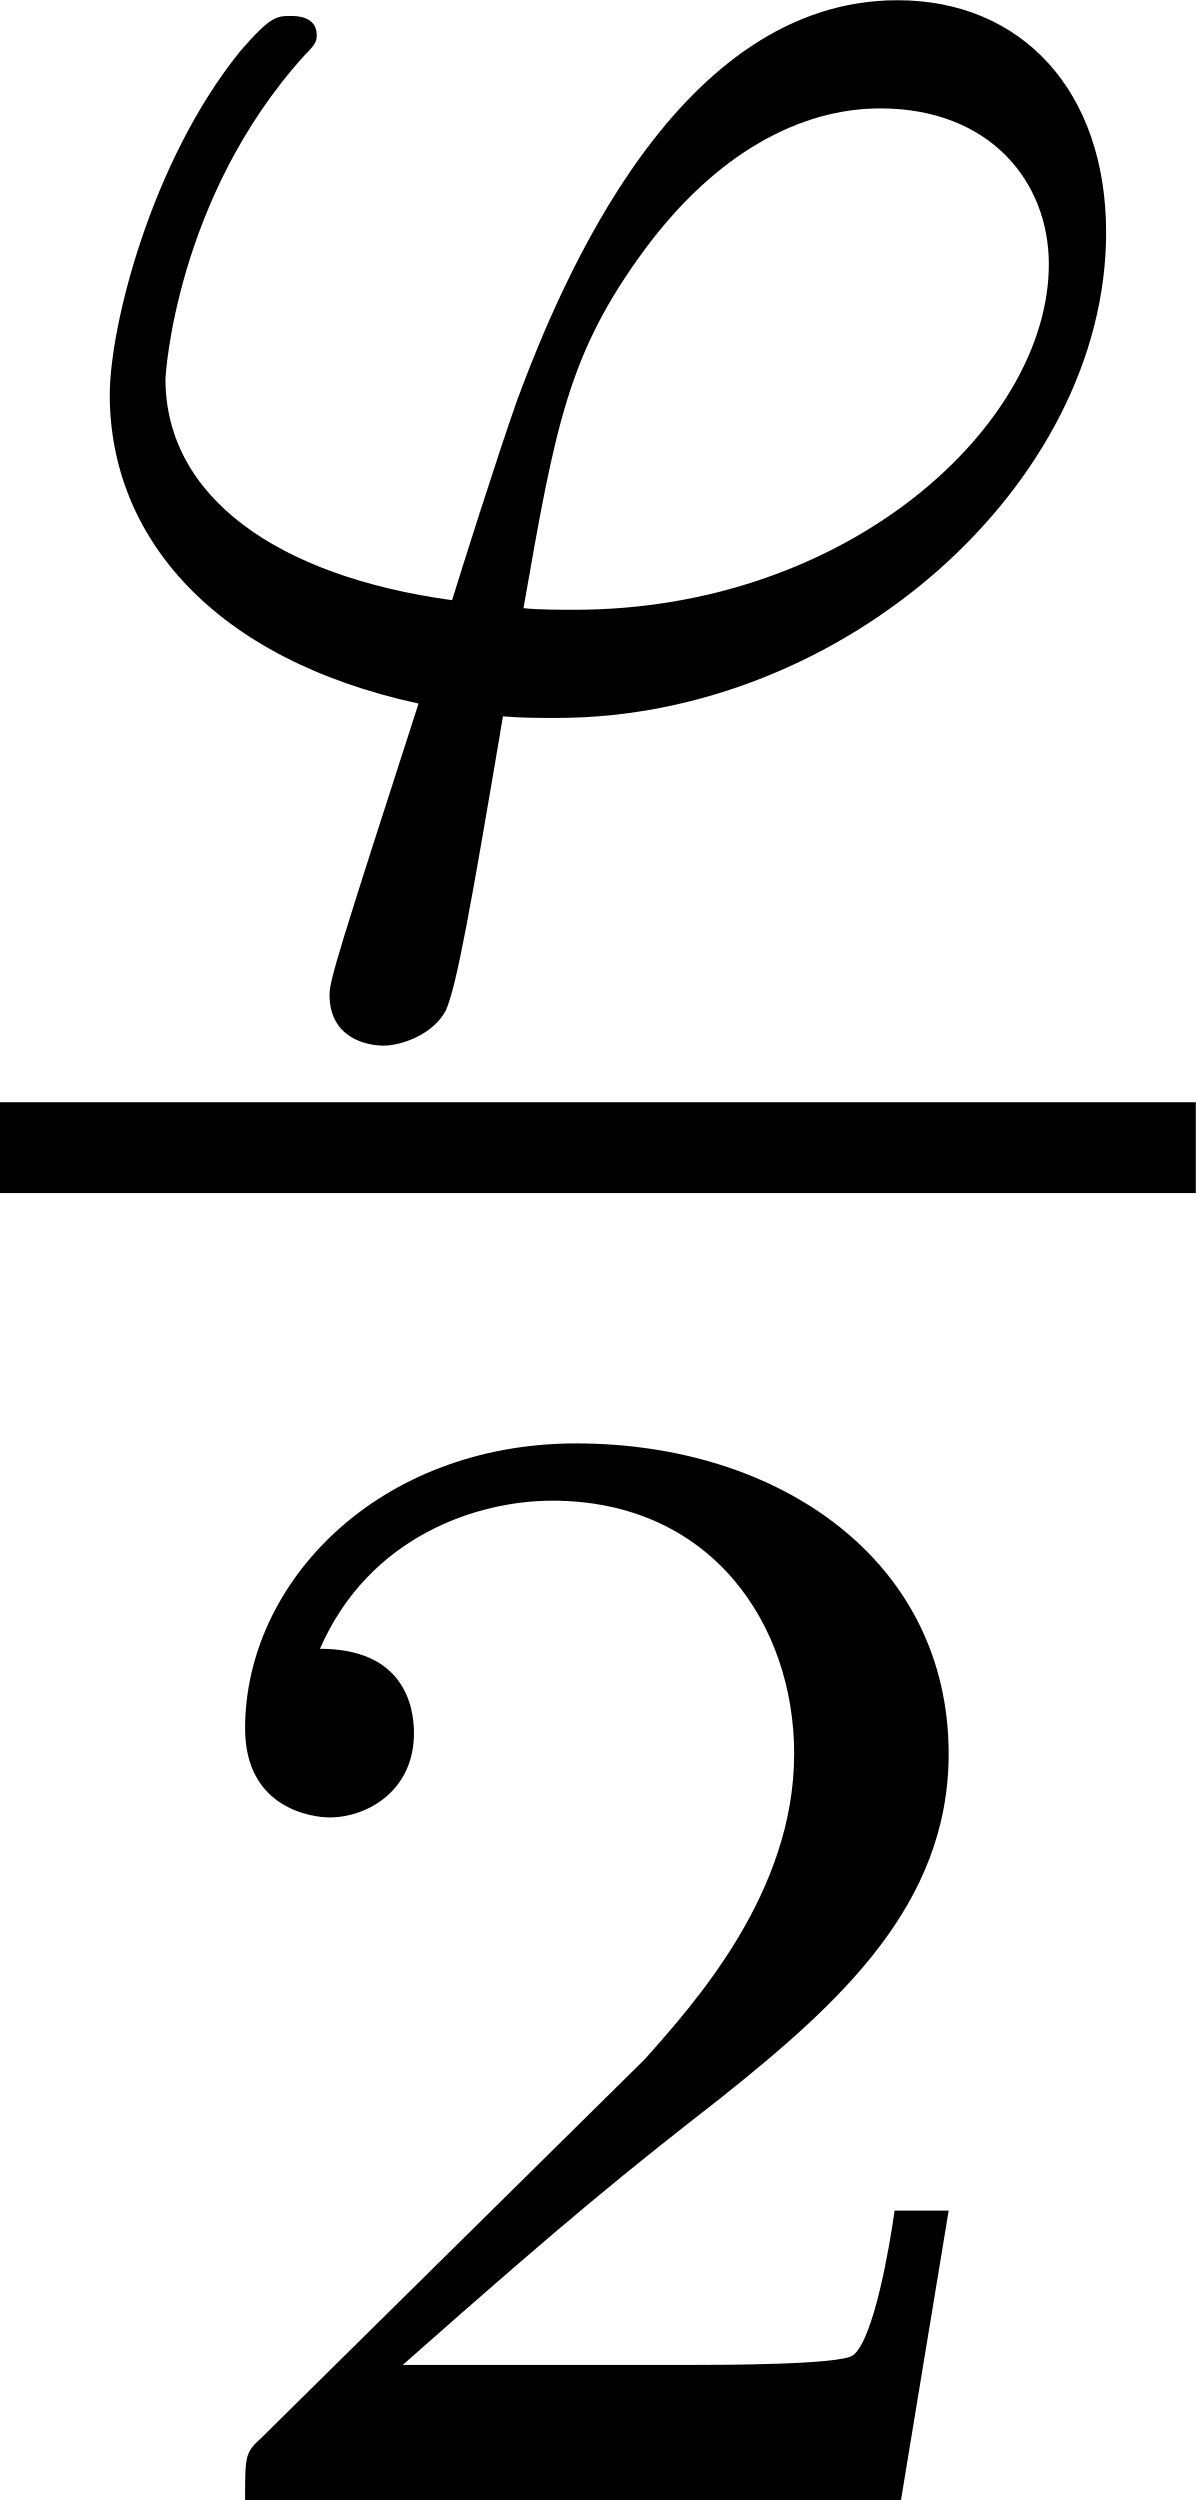
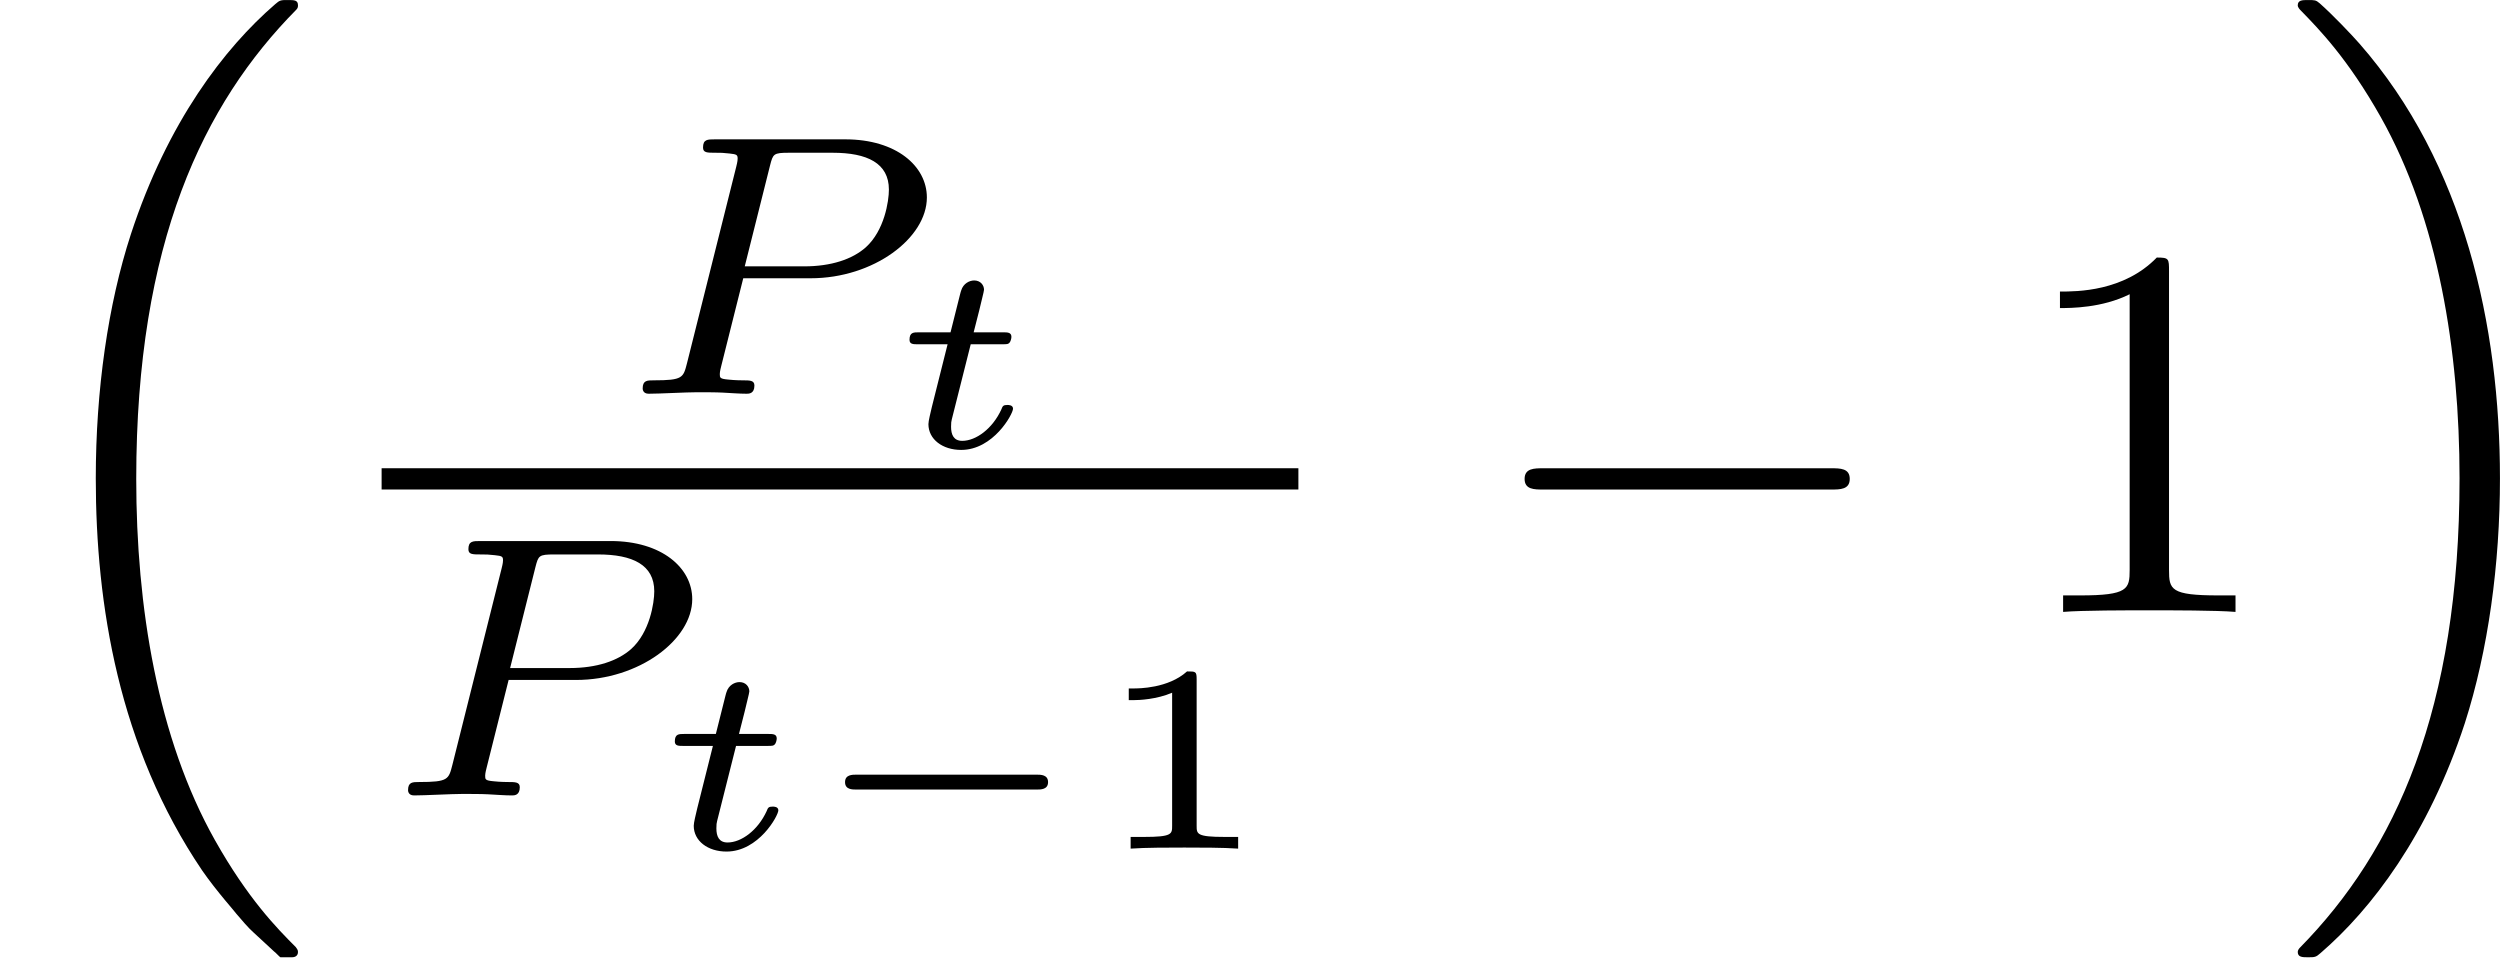
- <svg xmlns="http://www.w3.org/2000/svg" xmlns:xlink="http://www.w3.org/1999/xlink" version="1.1" width="5.24pt" height="10.955pt" viewBox="127.49 90.208 5.24 10.955">
+ <svg xmlns="http://www.w3.org/2000/svg" xmlns:xlink="http://www.w3.org/1999/xlink" version="1.1" width="46.808pt" height="17.923pt" viewBox="213.345 67.342 46.808 17.923">
  <defs>
-     <path id="g34-50" d="M3.522-1.269H3.285C3.264-1.116 3.194-.704 3.103-.635C3.048-.593 2.511-.593 2.413-.593H1.13C1.862-1.241 2.106-1.437 2.525-1.764C3.041-2.176 3.522-2.608 3.522-3.271C3.522-4.115 2.783-4.631 1.89-4.631C1.025-4.631 .439-4.024 .439-3.382C.439-3.027 .739-2.992 .809-2.992C.976-2.992 1.179-3.11 1.179-3.361C1.179-3.487 1.13-3.731 .767-3.731C.983-4.226 1.458-4.38 1.785-4.38C2.483-4.38 2.845-3.836 2.845-3.271C2.845-2.664 2.413-2.183 2.19-1.932L.509-.272C.439-.209 .439-.195 .439 0H3.313L3.522-1.269Z" />
-     <path id="g31-39" d="M2.204 .063C2.28 .07 2.364 .07 2.441 .07C3.696 .07 4.847-.955 4.847-2.057C4.847-2.678 4.477-3.075 3.933-3.075C2.971-3.075 2.462-1.848 2.267-1.325C2.176-1.067 2.022-.579 1.981-.446C1.213-.551 .725-.9 .725-1.416C.725-1.423 .767-2.204 1.332-2.831C1.381-2.88 1.388-2.894 1.388-2.922C1.388-3.006 1.297-3.006 1.276-3.006C1.213-3.006 1.186-3.006 1.053-2.852C.663-2.371 .481-1.646 .481-1.346C.481-.725 .934-.188 1.834 .007C1.485 1.088 1.444 1.22 1.444 1.283C1.444 1.471 1.604 1.506 1.681 1.506S1.897 1.458 1.953 1.353C2.001 1.248 2.064 .893 2.204 .063ZM2.294-.411C2.434-1.213 2.49-1.527 2.824-1.981C3.138-2.406 3.508-2.601 3.857-2.601C4.338-2.601 4.596-2.28 4.596-1.918C4.596-1.213 3.717-.404 2.518-.404C2.455-.404 2.357-.404 2.294-.411Z" />
+     <use id="g27-0" xlink:href="#g2-0" transform="scale(.913242)" />
+     <path id="g2-0" d="M7.189-2.509C7.375-2.509 7.571-2.509 7.571-2.727S7.375-2.945 7.189-2.945H1.287C1.102-2.945 .905-2.945 .905-2.727S1.102-2.509 1.287-2.509H7.189Z" />
+     <path id="g35-49" d="M1.983-3.168C1.983-3.318 1.968-3.318 1.803-3.318C1.45-2.999 .897-2.999 .797-2.999H.712V-2.78H.797C.912-2.78 1.235-2.795 1.524-2.919V-.428C1.524-.274 1.524-.219 .996-.219H.747V0C1.021-.02 1.465-.02 1.753-.02S2.486-.02 2.76 0V-.219H2.511C1.983-.219 1.983-.274 1.983-.428V-3.168Z" />
+     <path id="g33-49" d="M2.929-6.376C2.929-6.615 2.929-6.635 2.7-6.635C2.082-5.998 1.205-5.998 .887-5.998V-5.689C1.086-5.689 1.674-5.689 2.192-5.948V-.787C2.192-.428 2.162-.309 1.265-.309H.946V0C1.295-.03 2.162-.03 2.56-.03S3.826-.03 4.174 0V-.309H3.856C2.959-.309 2.929-.418 2.929-.787V-6.376Z" />
+     <path id="g32-116" d="M1.564-1.923H2.152C2.257-1.923 2.262-1.928 2.286-1.948S2.326-2.032 2.326-2.062C2.326-2.147 2.252-2.147 2.167-2.147H1.619L1.724-2.56C1.753-2.69 1.813-2.914 1.813-2.944C1.813-3.029 1.748-3.118 1.629-3.118C1.544-3.118 1.425-3.064 1.385-2.929C1.36-2.844 1.42-3.078 1.186-2.147H.593C.493-2.147 .418-2.147 .418-2.007C.418-1.923 .488-1.923 .578-1.923H1.131L.837-.752C.812-.643 .772-.488 .772-.428C.772-.144 1.036 .055 1.385 .055C1.988 .055 2.356-.618 2.356-.717C2.356-.787 2.271-.787 2.252-.787C2.172-.787 2.162-.767 2.137-.702C1.973-.344 1.664-.115 1.405-.115C1.245-.115 1.196-.229 1.196-.379C1.196-.458 1.2-.473 1.21-.518L1.564-1.923Z" />
+     <path id="g31-80" d="M2.378-2.162H3.64C4.819-2.162 5.816-2.915 5.816-3.675C5.816-4.261 5.244-4.763 4.289-4.763H1.848C1.709-4.763 1.625-4.763 1.625-4.61C1.625-4.512 1.702-4.512 1.855-4.512C1.967-4.512 1.995-4.512 2.12-4.498C2.26-4.484 2.273-4.47 2.273-4.4C2.273-4.387 2.273-4.352 2.246-4.247L1.325-.572C1.255-.3 1.248-.251 .704-.251C.579-.251 .495-.251 .495-.098C.495-.091 .495 0 .607 0C.809 0 1.311-.028 1.513-.028C1.632-.028 1.876-.028 1.995-.021C2.134-.014 2.308 0 2.441 0C2.483 0 2.587 0 2.587-.153C2.587-.251 2.504-.251 2.364-.251C2.357-.251 2.225-.251 2.099-.265C1.939-.279 1.939-.3 1.939-.37C1.939-.377 1.939-.418 1.967-.523L2.378-2.162ZM2.88-4.275C2.936-4.491 2.943-4.512 3.236-4.512H4.052C4.7-4.512 5.105-4.317 5.105-3.822C5.105-3.605 5.021-3.055 4.672-2.741C4.421-2.518 4.024-2.385 3.522-2.385H2.406L2.88-4.275Z" />
+     <path id="g29-0" d="M4.384-1.106C4.463-1.106 4.598-1.106 4.598-1.245S4.463-1.385 4.384-1.385H1.011C.932-1.385 .797-1.385 .797-1.245S.932-1.106 1.011-1.106H4.384Z" />
+     <use id="g36-16" xlink:href="#g10-16" transform="scale(.833333)" />
+     <use id="g36-17" xlink:href="#g10-17" transform="scale(.833333)" />
+     <path id="g10-16" d="M6.157 20.898C6.181 20.91 6.288 21.029 6.3 21.029H6.563C6.599 21.029 6.695 21.017 6.695 20.91C6.695 20.862 6.671 20.838 6.647 20.802C6.217 20.372 5.571 19.714 4.83 18.399C3.539 16.104 3.061 13.151 3.061 10.281C3.061 4.973 4.567 1.853 6.659-.263C6.695-.299 6.695-.335 6.695-.359C6.695-.478 6.611-.478 6.468-.478C6.312-.478 6.288-.478 6.181-.383C5.045 .598 3.766 2.26 2.941 4.782C2.427 6.36 2.152 8.285 2.152 10.269C2.152 13.103 2.666 16.307 4.543 19.08C4.866 19.547 5.308 20.037 5.308 20.049C5.428 20.192 5.595 20.384 5.691 20.467L6.157 20.898Z" />
+     <path id="g10-17" d="M4.973 10.269C4.973 6.838 4.172 3.192 1.817 .502C1.65 .311 1.207-.155 .921-.406C.837-.478 .813-.478 .658-.478C.538-.478 .43-.478 .43-.359C.43-.311 .478-.263 .502-.239C.909 .179 1.554 .837 2.295 2.152C3.587 4.447 4.065 7.4 4.065 10.269C4.065 15.458 2.63 18.626 .478 20.814C.454 20.838 .43 20.874 .43 20.91C.43 21.029 .538 21.029 .658 21.029C.813 21.029 .837 21.029 .944 20.933C2.08 19.953 3.359 18.291 4.184 15.769C4.71 14.131 4.973 12.194 4.973 10.269Z" />
  </defs>
  <g id="page1">
-     <use x="127.49" y="93.284" xlink:href="#g31-39" />
-     <rect x="127.49" y="95.038" height=".398" width="5.24" />
-     <use x="128.125" y="101.164" xlink:href="#g34-50" />
+     <use x="213.345" y="67.741" xlink:href="#g36-16" />
+     <use x="224.883" y="74.714" xlink:href="#g31-80" />
+     <use x="229.956" y="75.711" xlink:href="#g32-116" />
+     <rect x="220.49" y="76.109" height=".398" width="17.165" />
+     <use x="220.49" y="82.235" xlink:href="#g31-80" />
+     <use x="225.562" y="83.231" xlink:href="#g32-116" />
+     <use x="228.37" y="83.231" xlink:href="#g29-0" />
+     <use x="233.767" y="83.231" xlink:href="#g35-49" />
+     <use x="241.064" y="78.799" xlink:href="#g27-0" />
+     <use x="251.027" y="78.799" xlink:href="#g33-49" />
+     <use x="256.008" y="67.741" xlink:href="#g36-17" />
  </g>
</svg>
